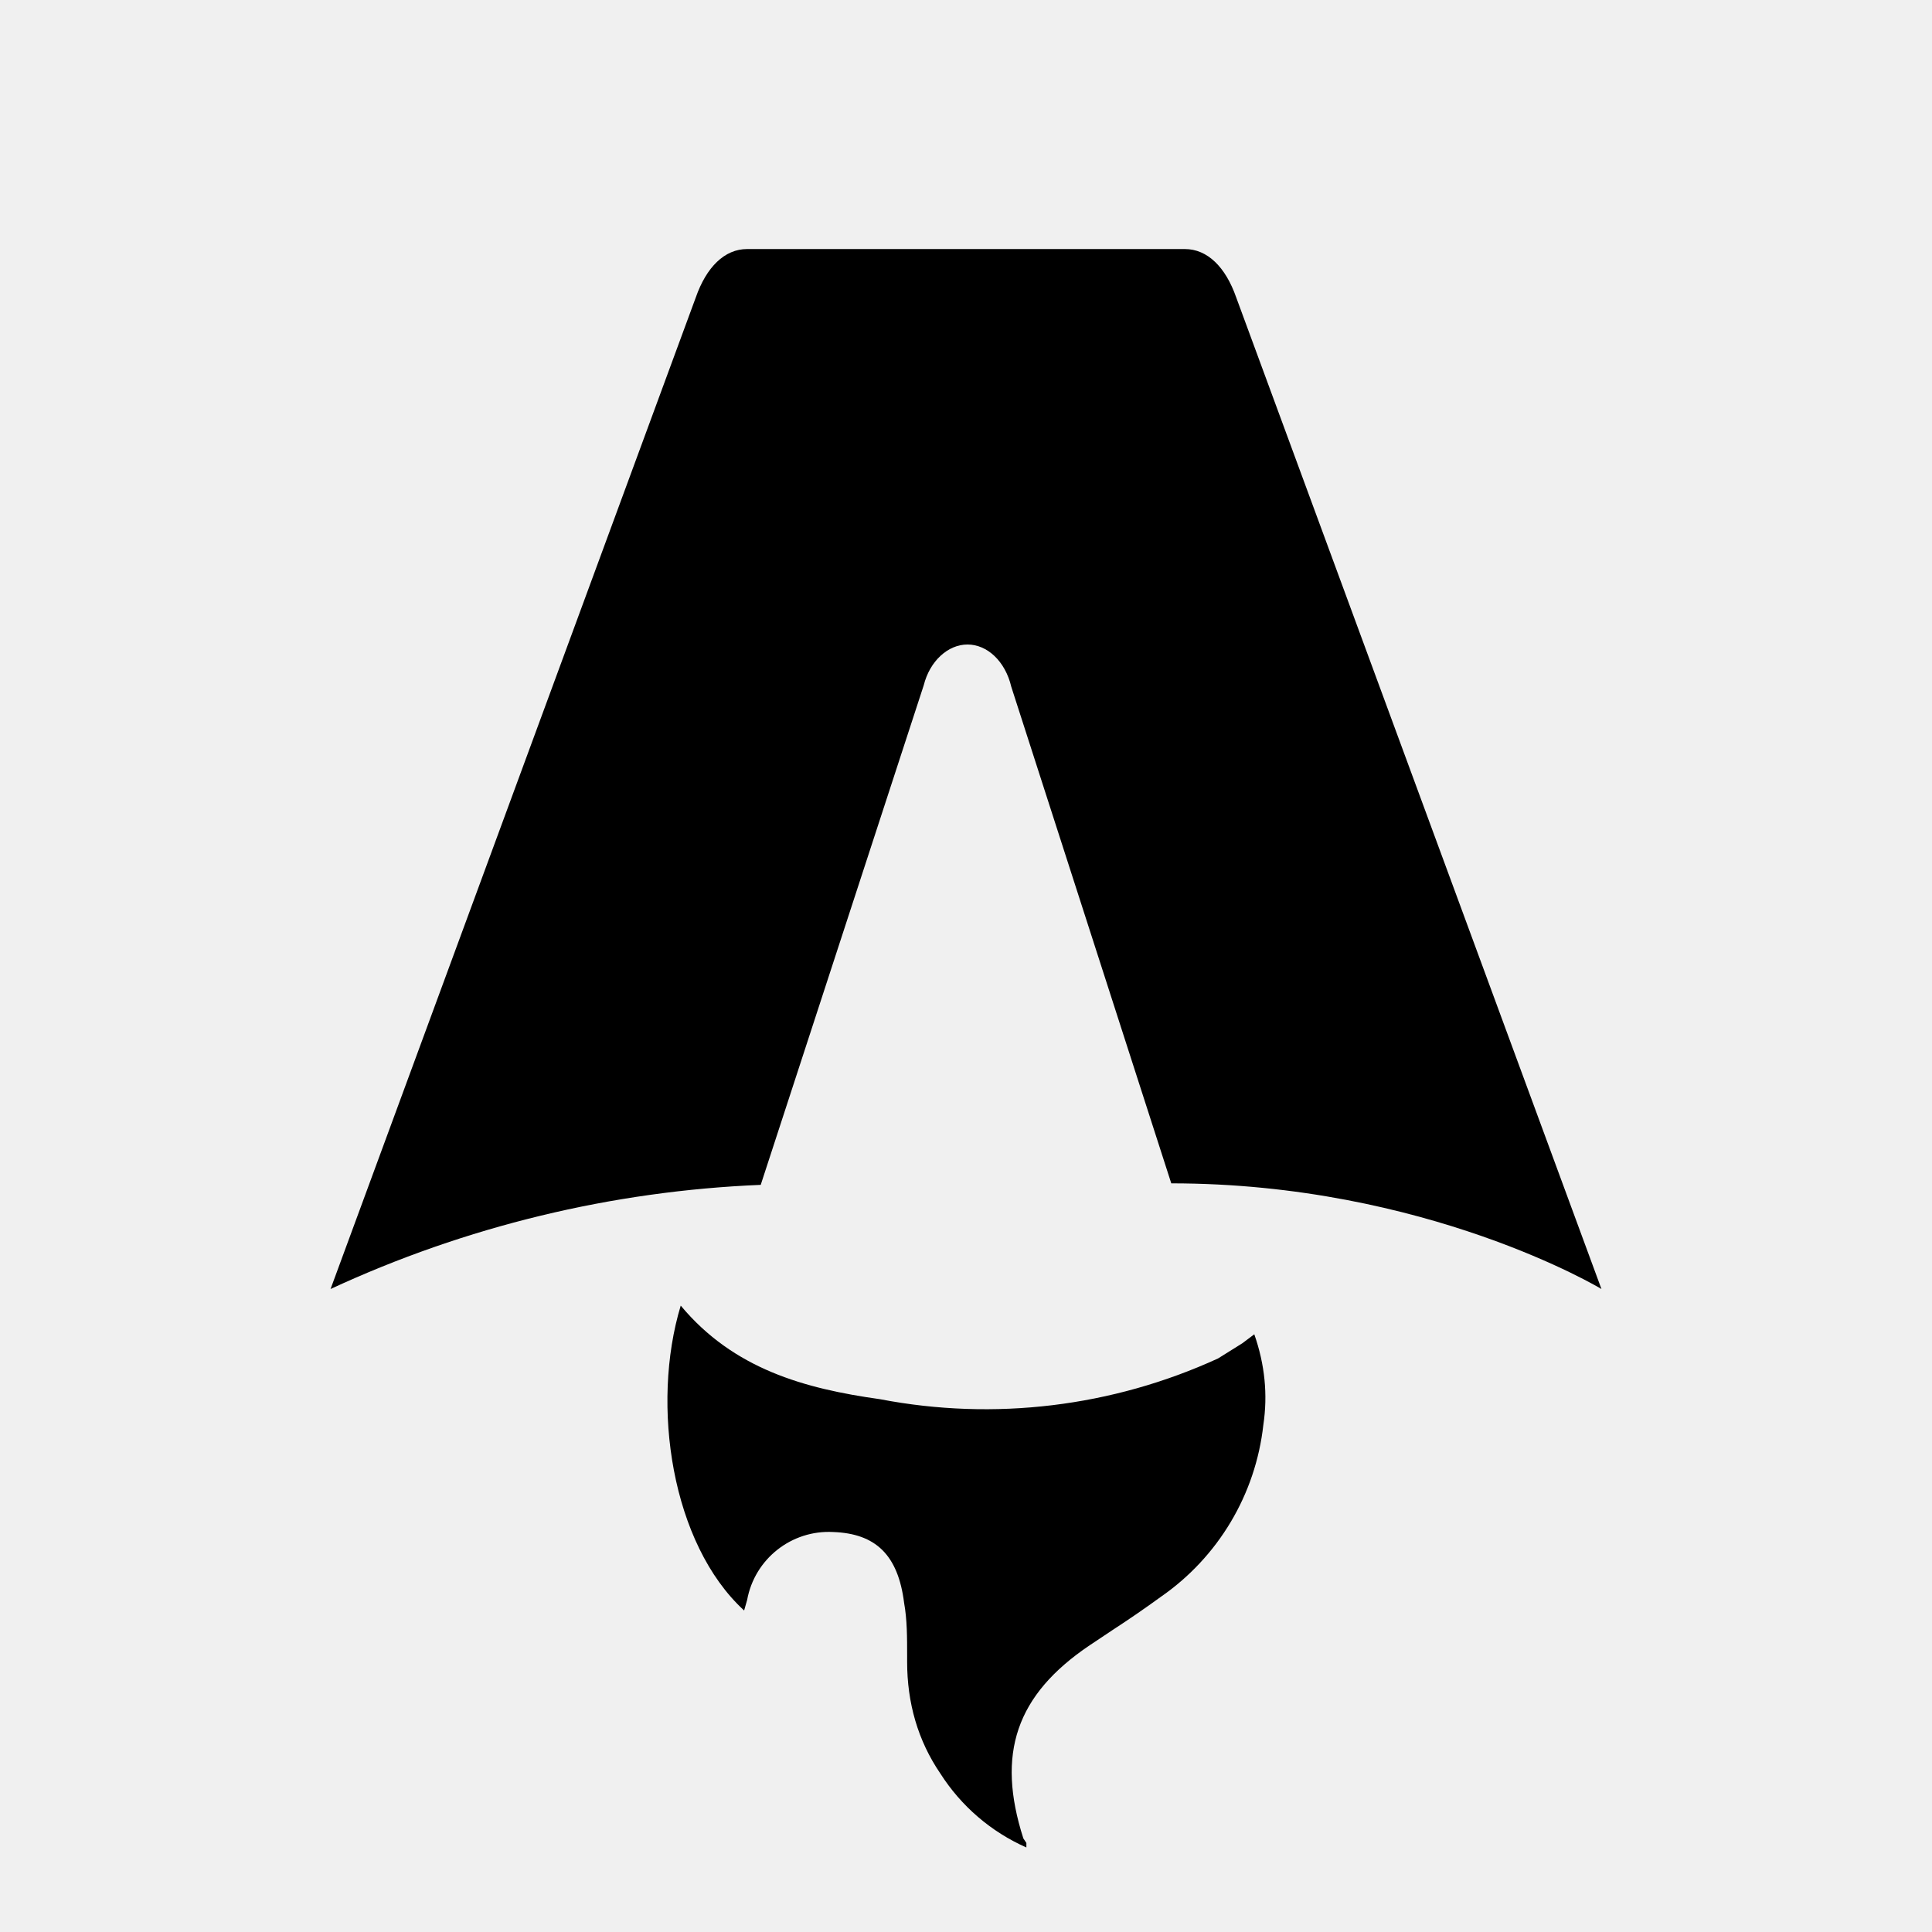
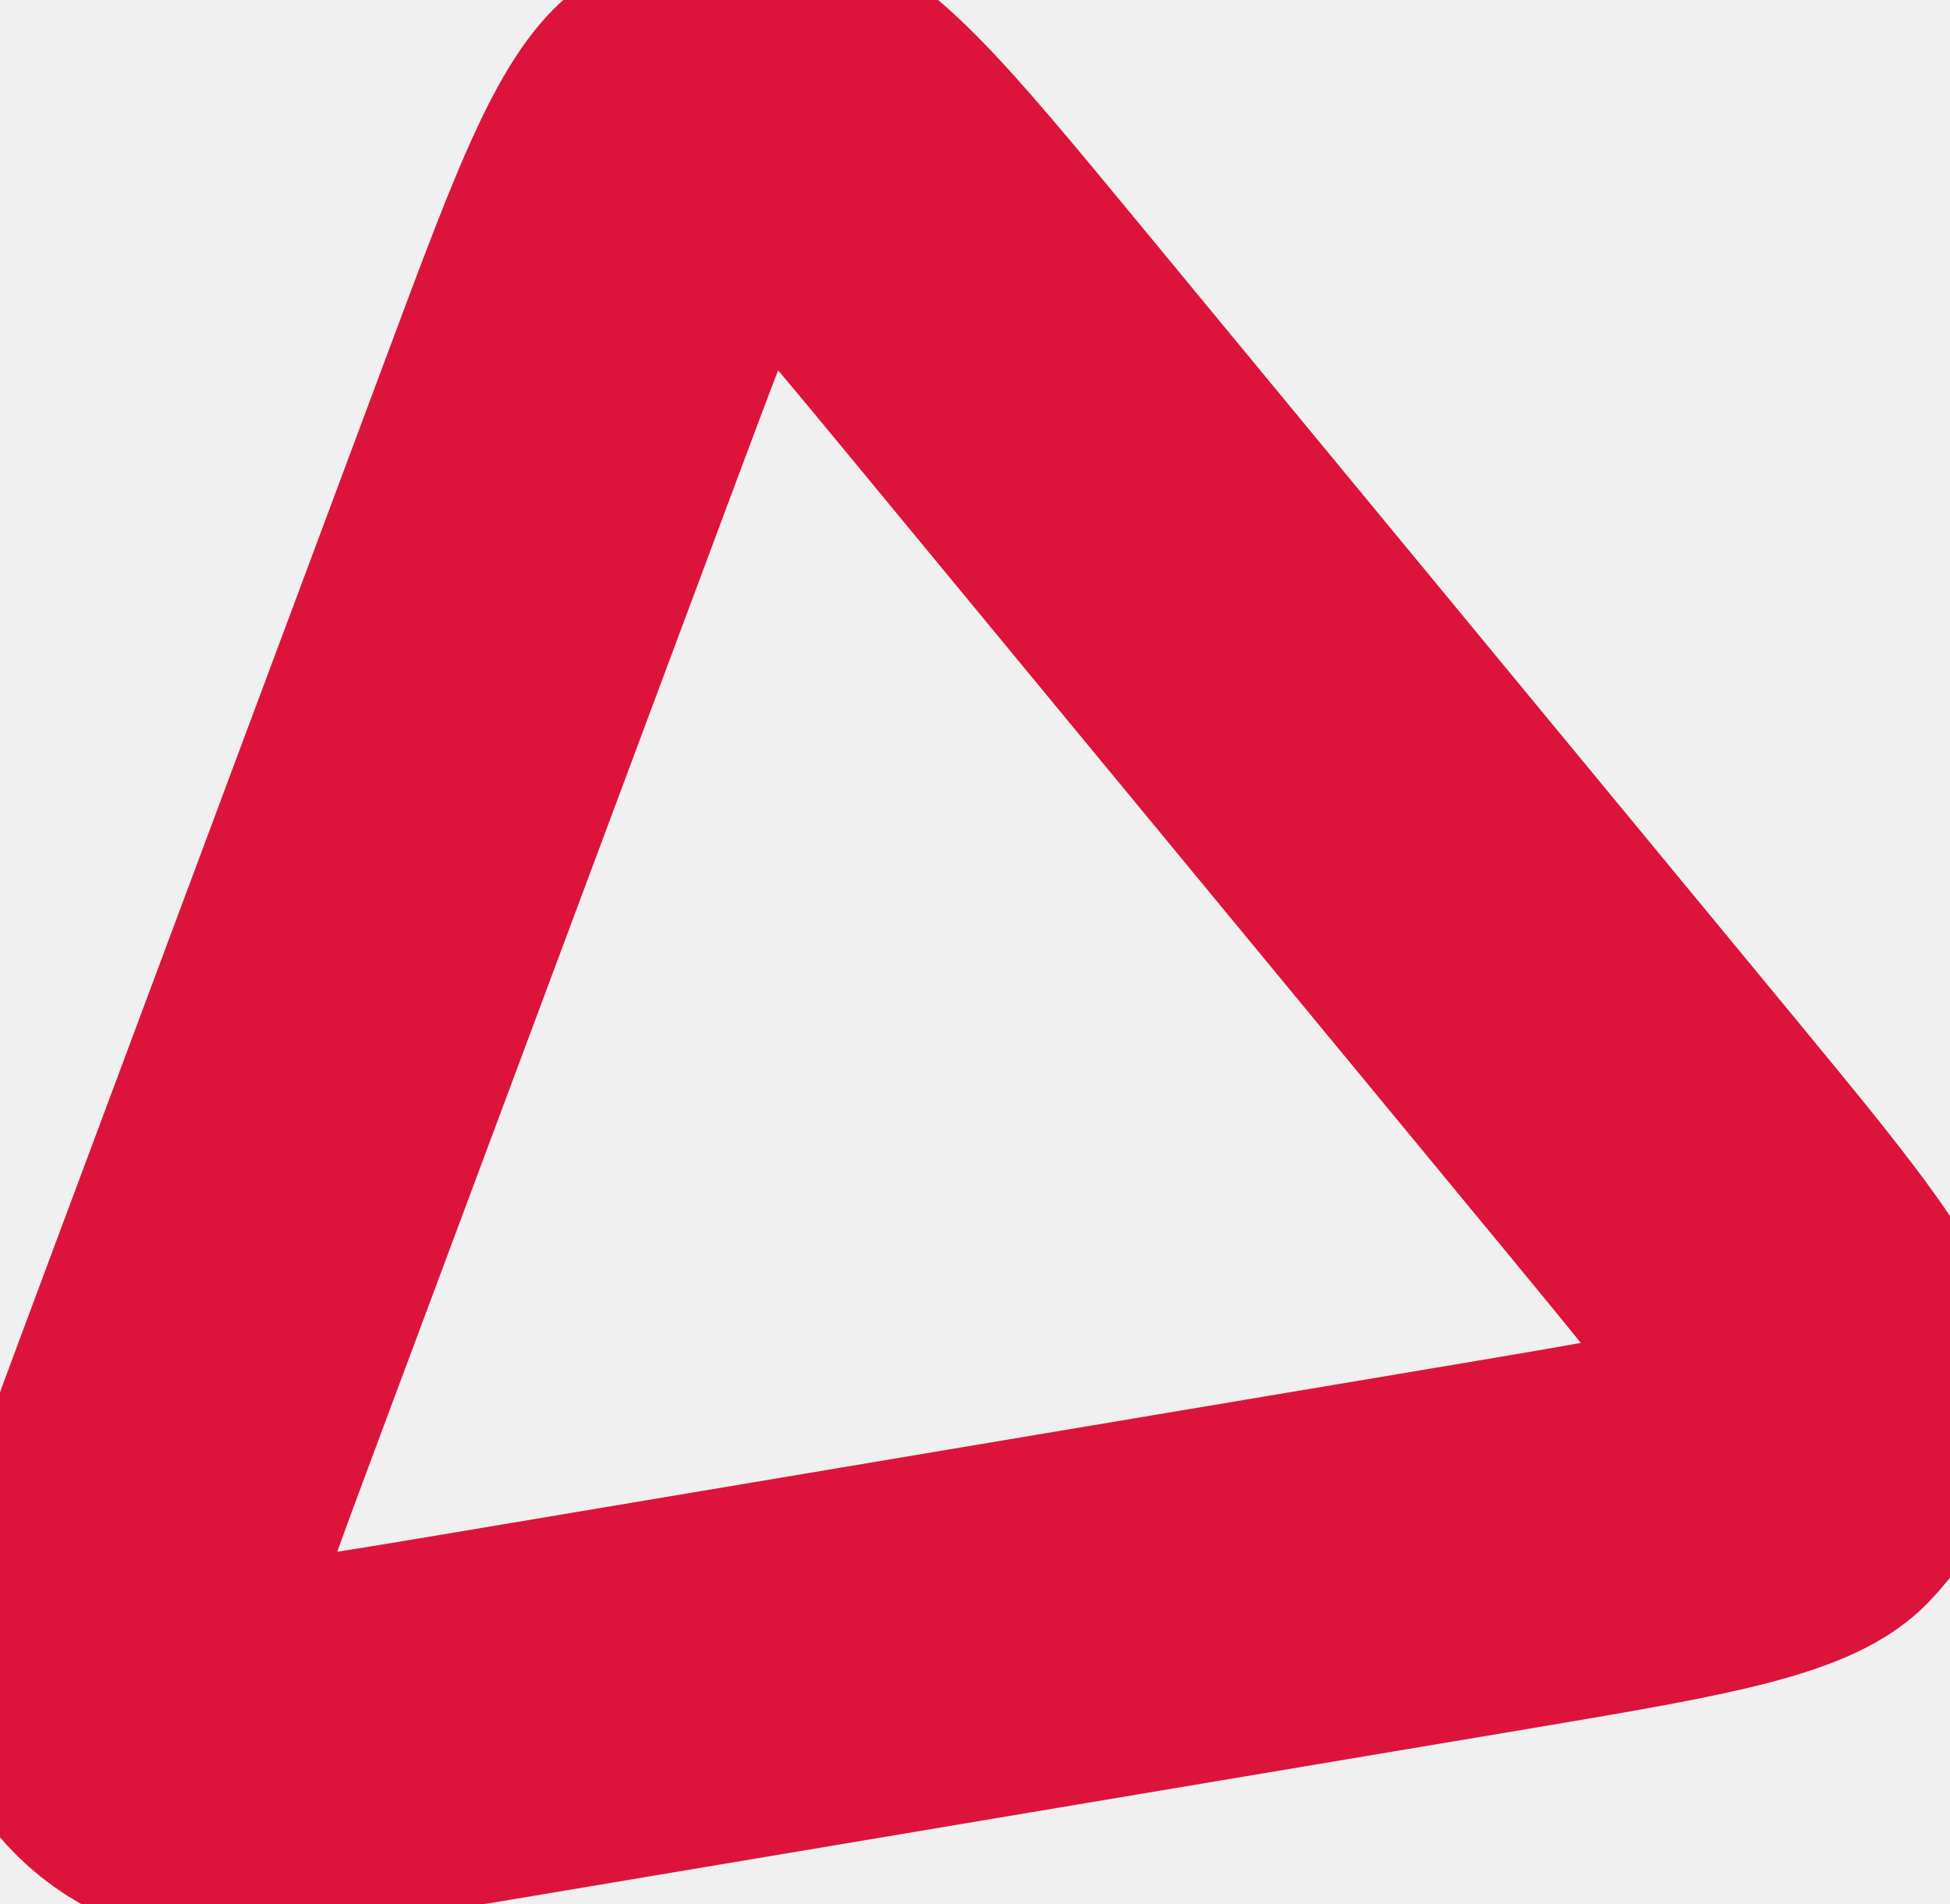
- <svg xmlns="http://www.w3.org/2000/svg" fill="none" viewBox="0 0 128 128">
-   <path d="M50.4 78.5a75.1 75.1 0 0 0-28.5 6.9l24.2-65.7c.7-2 1.9-3.2 3.4-3.2h29c1.5 0 2.7 1.2 3.4 3.2l24.2 65.7s-11.6-7-28.5-7L67 45.5c-.4-1.7-1.6-2.8-2.9-2.8-1.3 0-2.5 1.1-2.9 2.7L50.4 78.5Zm-1.1 28.2Zm-4.2-20.2c-2 6.6-.6 15.8 4.2 20.2a17.5 17.5 0 0 1 .2-.7 5.5 5.5 0 0 1 5.7-4.5c2.8.1 4.3 1.5 4.7 4.7.2 1.1.2 2.3.2 3.5v.4c0 2.7.7 5.2 2.2 7.4a13 13 0 0 0 5.7 4.9v-.3l-.2-.3c-1.8-5.6-.5-9.5 4.4-12.8l1.5-1a73 73 0 0 0 3.2-2.2 16 16 0 0 0 6.8-11.4c.3-2 .1-4-.6-6l-.8.6-1.6 1a37 37 0 0 1-22.4 2.7c-5-.7-9.7-2-13.2-6.2Z" />
-   <style>
-         path { fill: #000; }
-         @media (prefers-color-scheme: dark) {
-             path { fill: #FFF; }
-         }
-     </style>
+ <svg xmlns="http://www.w3.org/2000/svg" width="42" height="41" viewBox="0 0 42 41" fill="none">
+   <path d="M39.372 29.825C39.415 30.532 39.157 31.224 38.661 31.73C38.574 31.818 38.268 32.061 37.13 32.361C36.004 32.658 34.456 32.921 32.166 33.306L10.474 36.948C8.184 37.333 6.635 37.591 5.474 37.678C4.3 37.766 3.932 37.637 3.821 37.582C3.187 37.267 2.717 36.697 2.527 36.014C2.494 35.895 2.436 35.509 2.745 34.373C3.051 33.249 3.598 31.778 4.41 29.602L12.101 8.994C12.913 6.818 13.463 5.349 13.968 4.3C14.479 3.239 14.775 2.985 14.878 2.917C15.469 2.525 16.198 2.402 16.884 2.579C17.003 2.61 17.366 2.754 18.195 3.589C19.016 4.416 20.017 5.625 21.495 7.416L35.497 24.38C36.975 26.172 37.972 27.384 38.628 28.346C39.291 29.318 39.364 29.702 39.372 29.825Z" stroke="#DC143C" stroke-width="8" fill="none" />
</svg>
